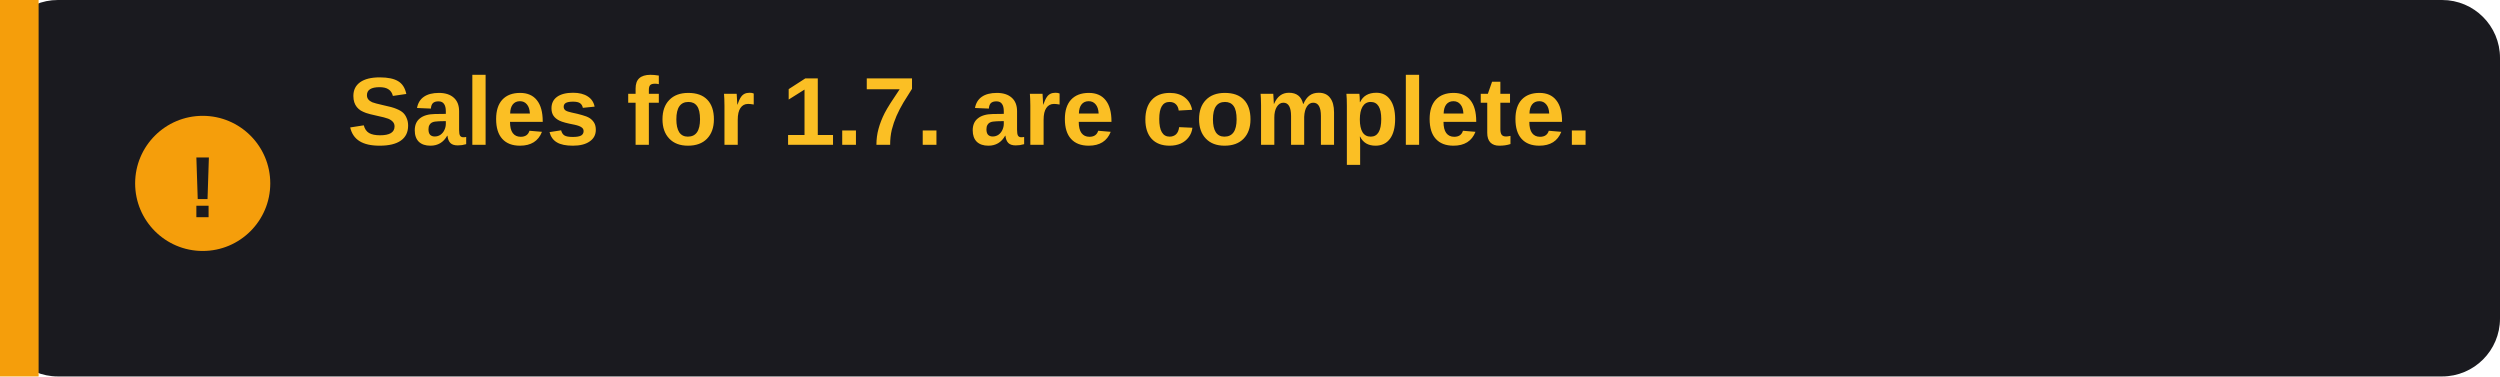
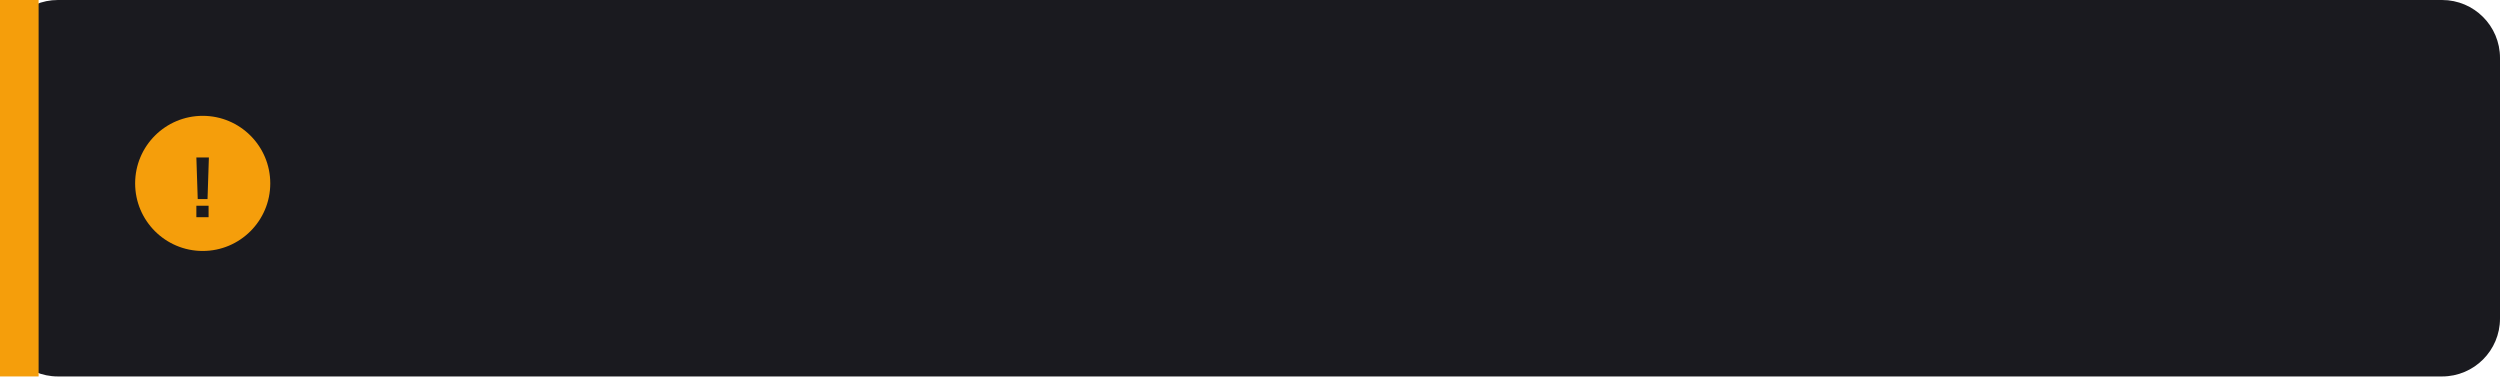
<svg xmlns="http://www.w3.org/2000/svg" width="259" height="39" viewBox="0 0 259 39">
  <rect width="100%" height="100%" fill="#1a1a1f" rx="6" />
  <rect x="0" y="0" width="4" height="39" fill="#f59e0b" />
  <circle cx="21" cy="19" r="7" fill="#f59e0b" />
  <text x="21" y="22.5" text-anchor="middle" font-family="Arial, sans-serif" font-size="9" font-weight="700" fill="#1a1a1f">!</text>
  <text x="36" y="15" font-size="10" fill="#fbbf24" font-family="Arial, sans-serif" font-weight="700">
- Sales for 1.7. are complete.
+ 
  </text>
  <text x="36" y="29" font-size="9.5" fill="#9ca3af" font-family="Arial, sans-serif">

  </text>
</svg>
